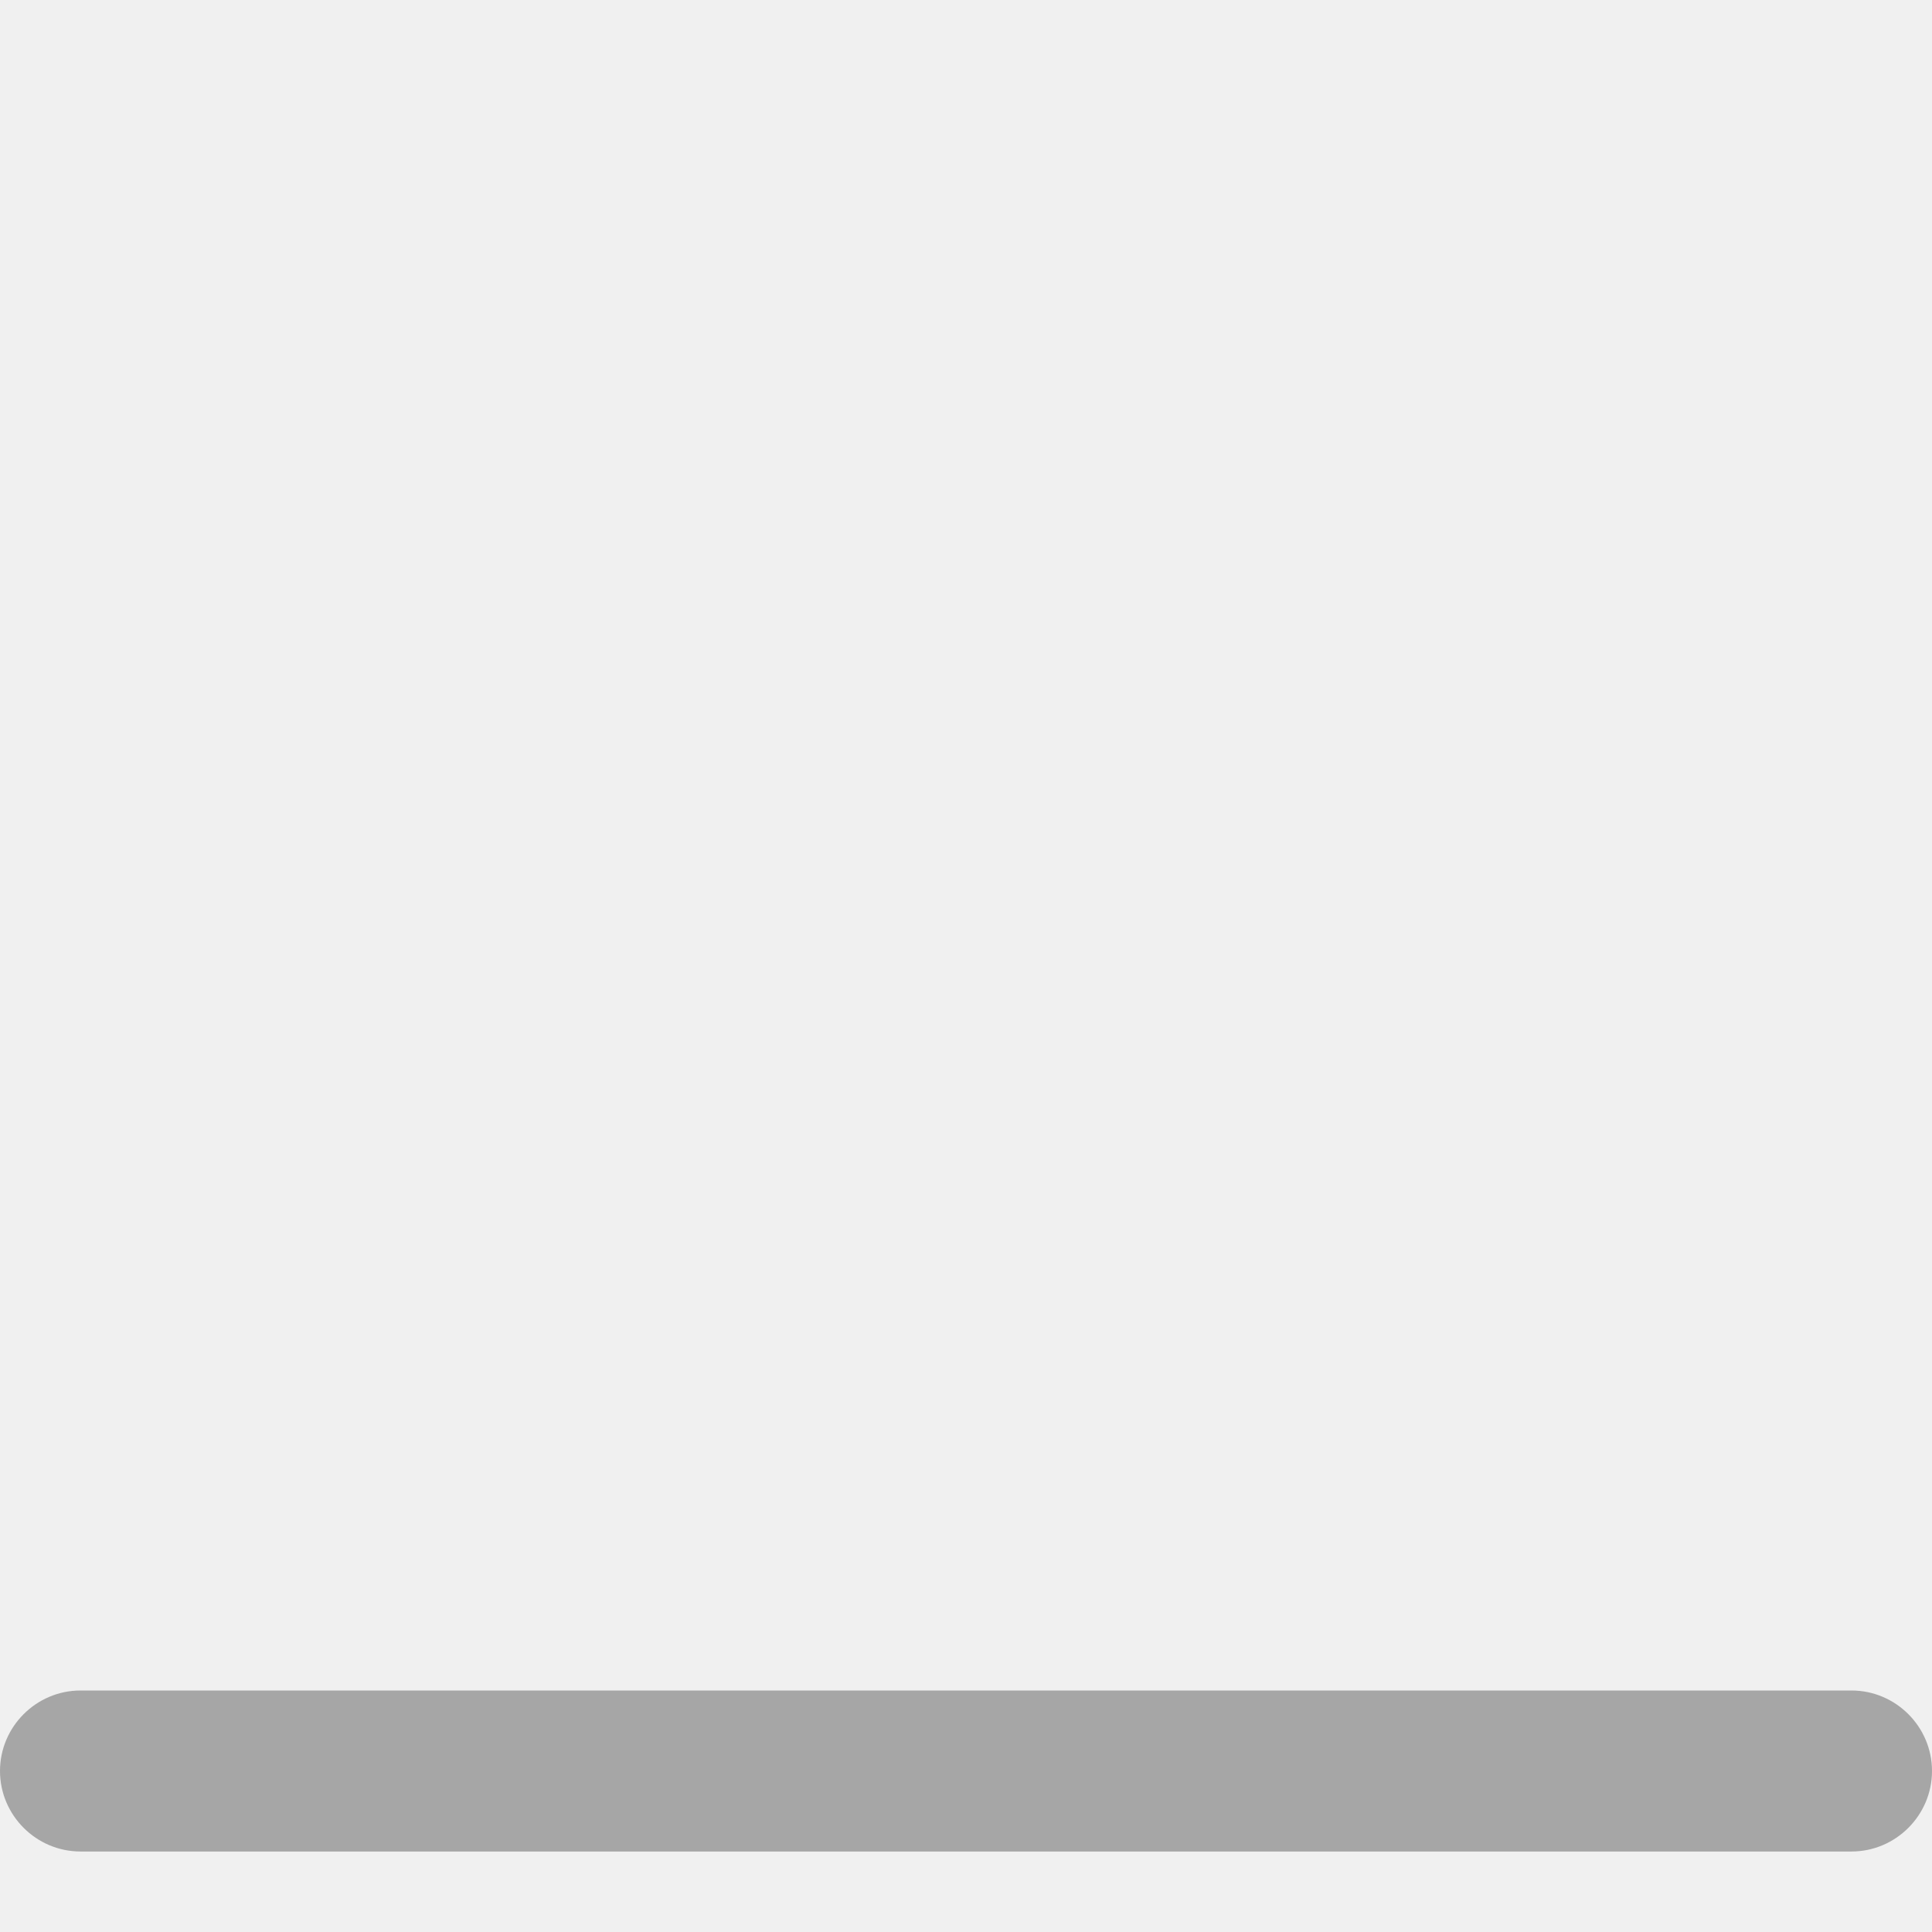
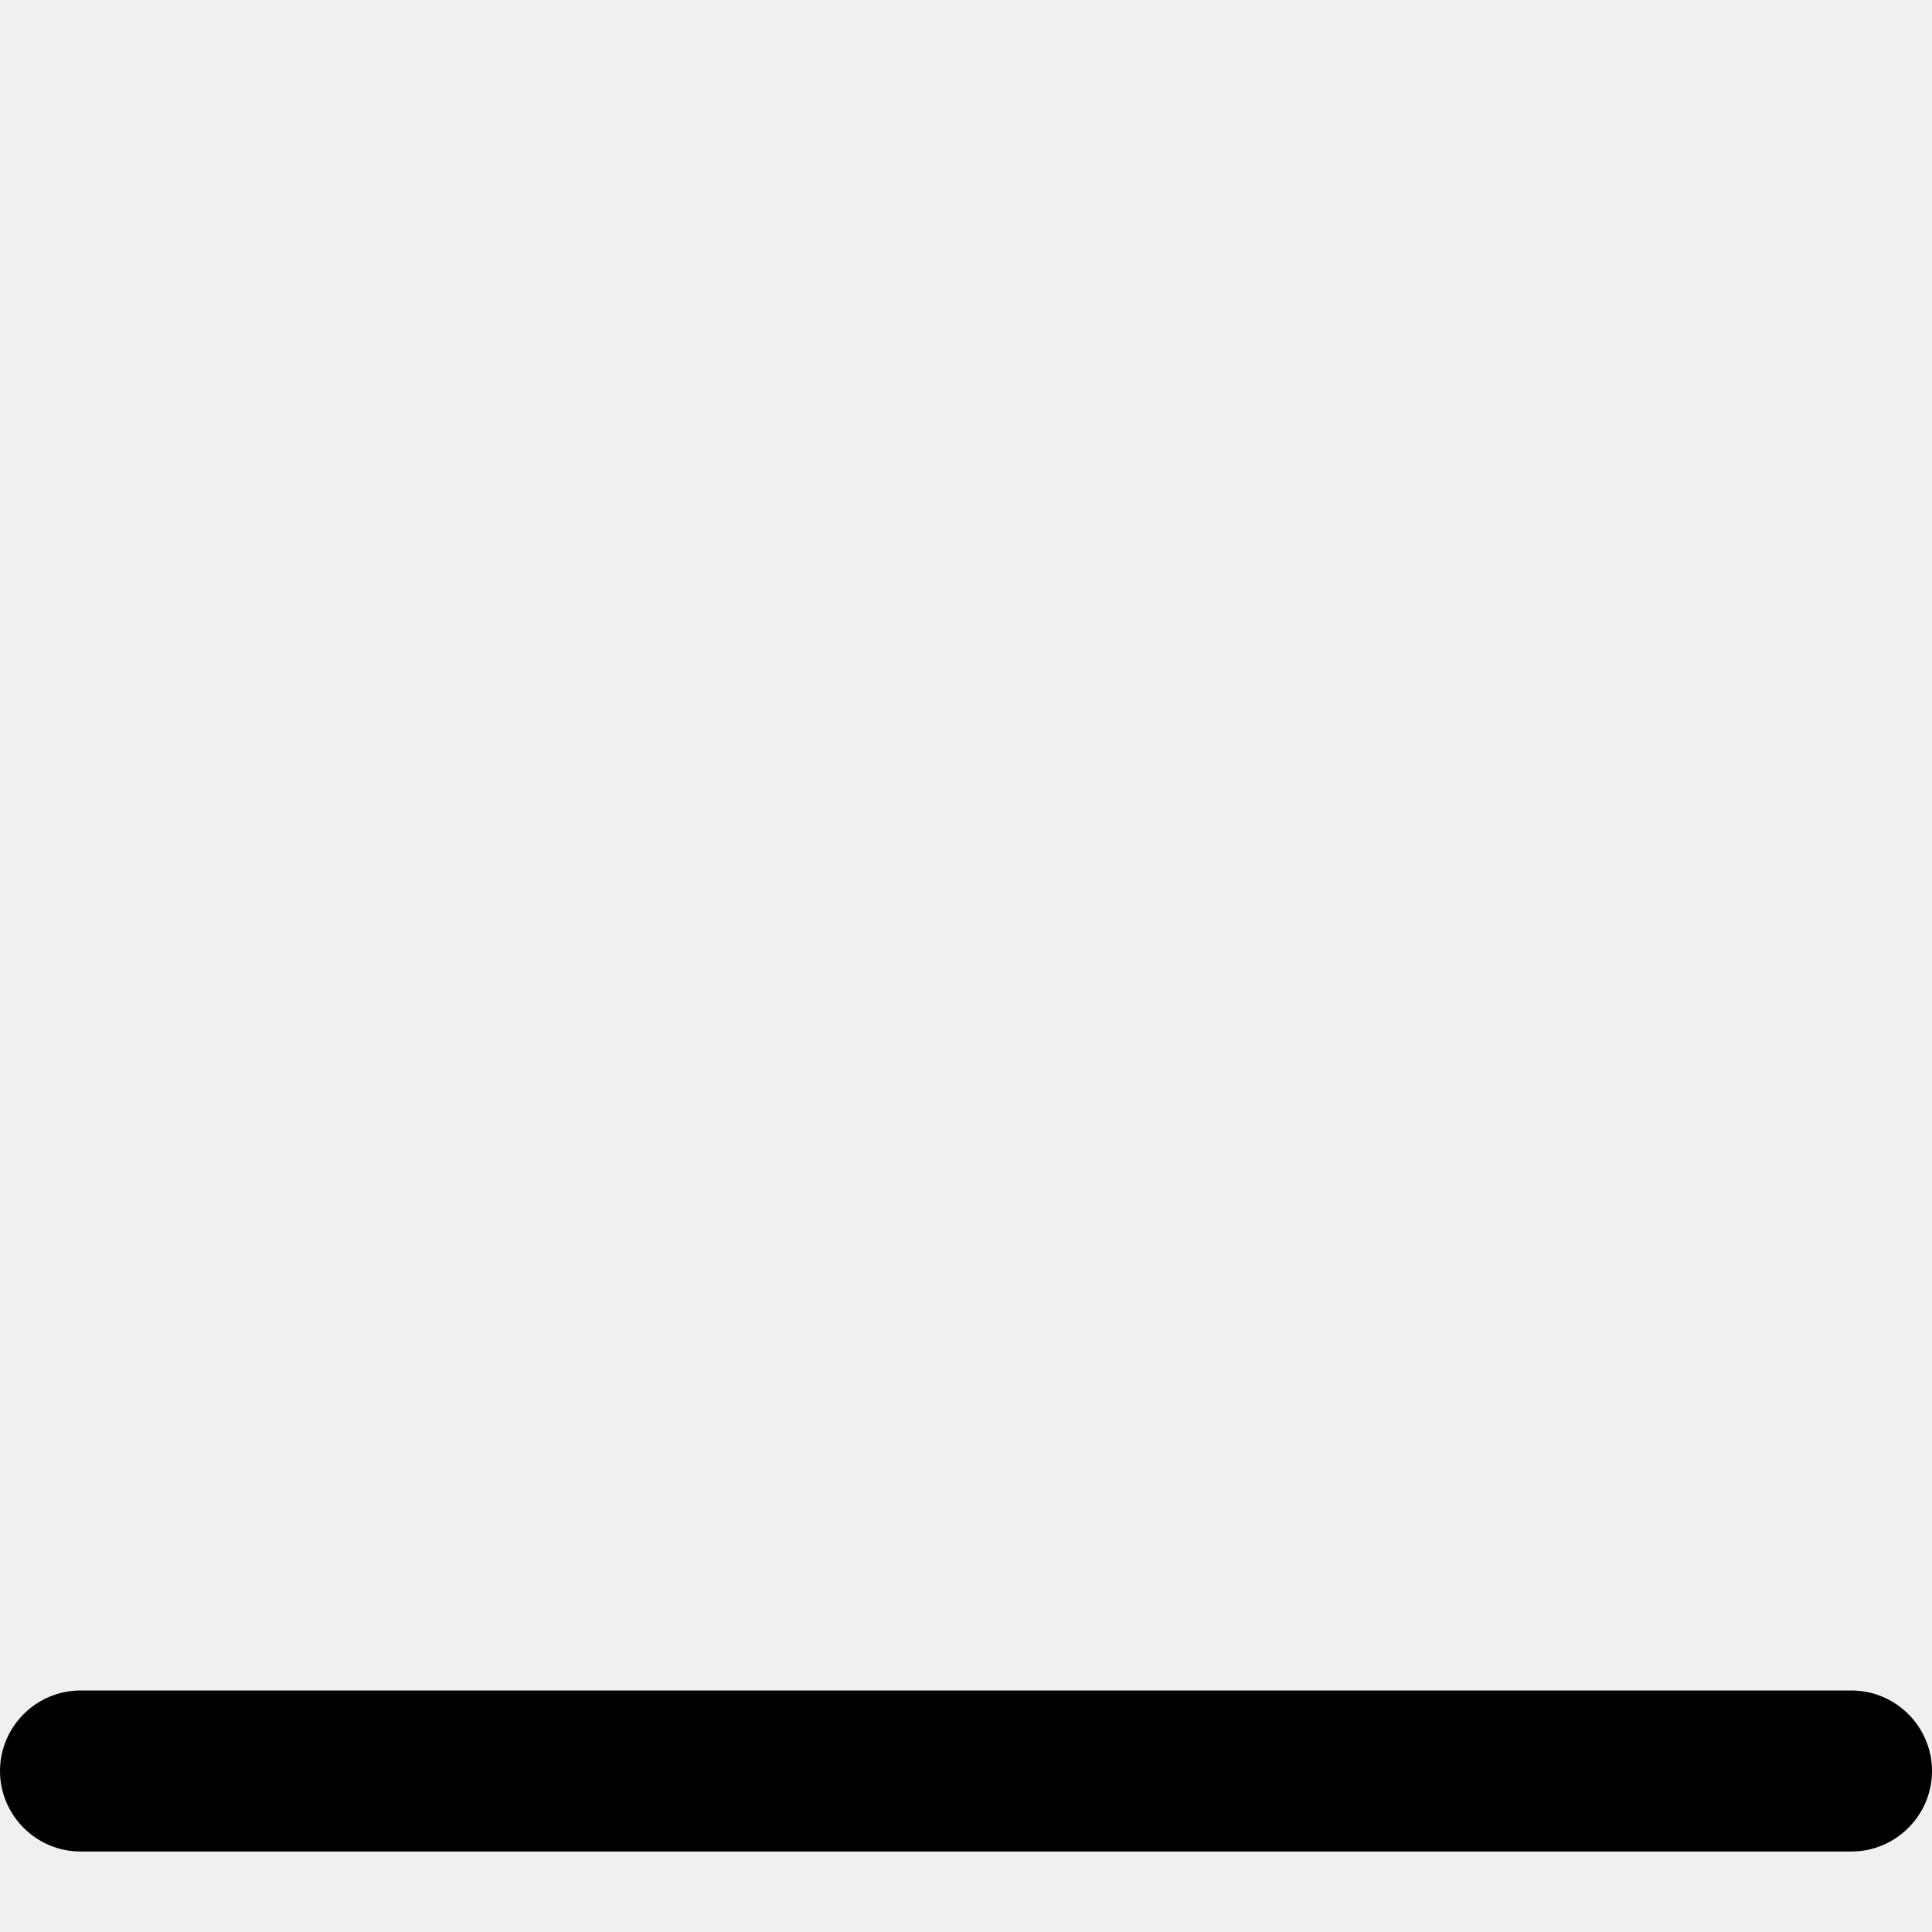
- <svg xmlns="http://www.w3.org/2000/svg" width="512" height="512" viewBox="0 0 512 512" fill="none">
+ <svg xmlns="http://www.w3.org/2000/svg" width="512" height="512" viewBox="0 0 512 512" fill="currentColor">
  <g clip-path="url(#clip0_16_136)">
-     <path d="M490.667 490.667H21.333C9.6 490.667 0 481.067 0 469.333C0 457.6 9.6 448 21.333 448H490.667C502.4 448 512 457.6 512 469.333C512 481.067 502.4 490.667 490.667 490.667Z" fill="#a6a6a6" />
+     <path d="M490.667 490.667H21.333C9.6 490.667 0 481.067 0 469.333C0 457.6 9.6 448 21.333 448H490.667C502.4 448 512 457.6 512 469.333C512 481.067 502.4 490.667 490.667 490.667Z" fill="currentColor" />
  </g>
  <defs>
    <clipPath id="clip0_16_136">
-       <rect width="512" height="512" fill="white" />
+       <rect width="512" height="512" fill="currentColor" />
    </clipPath>
  </defs>
</svg>
